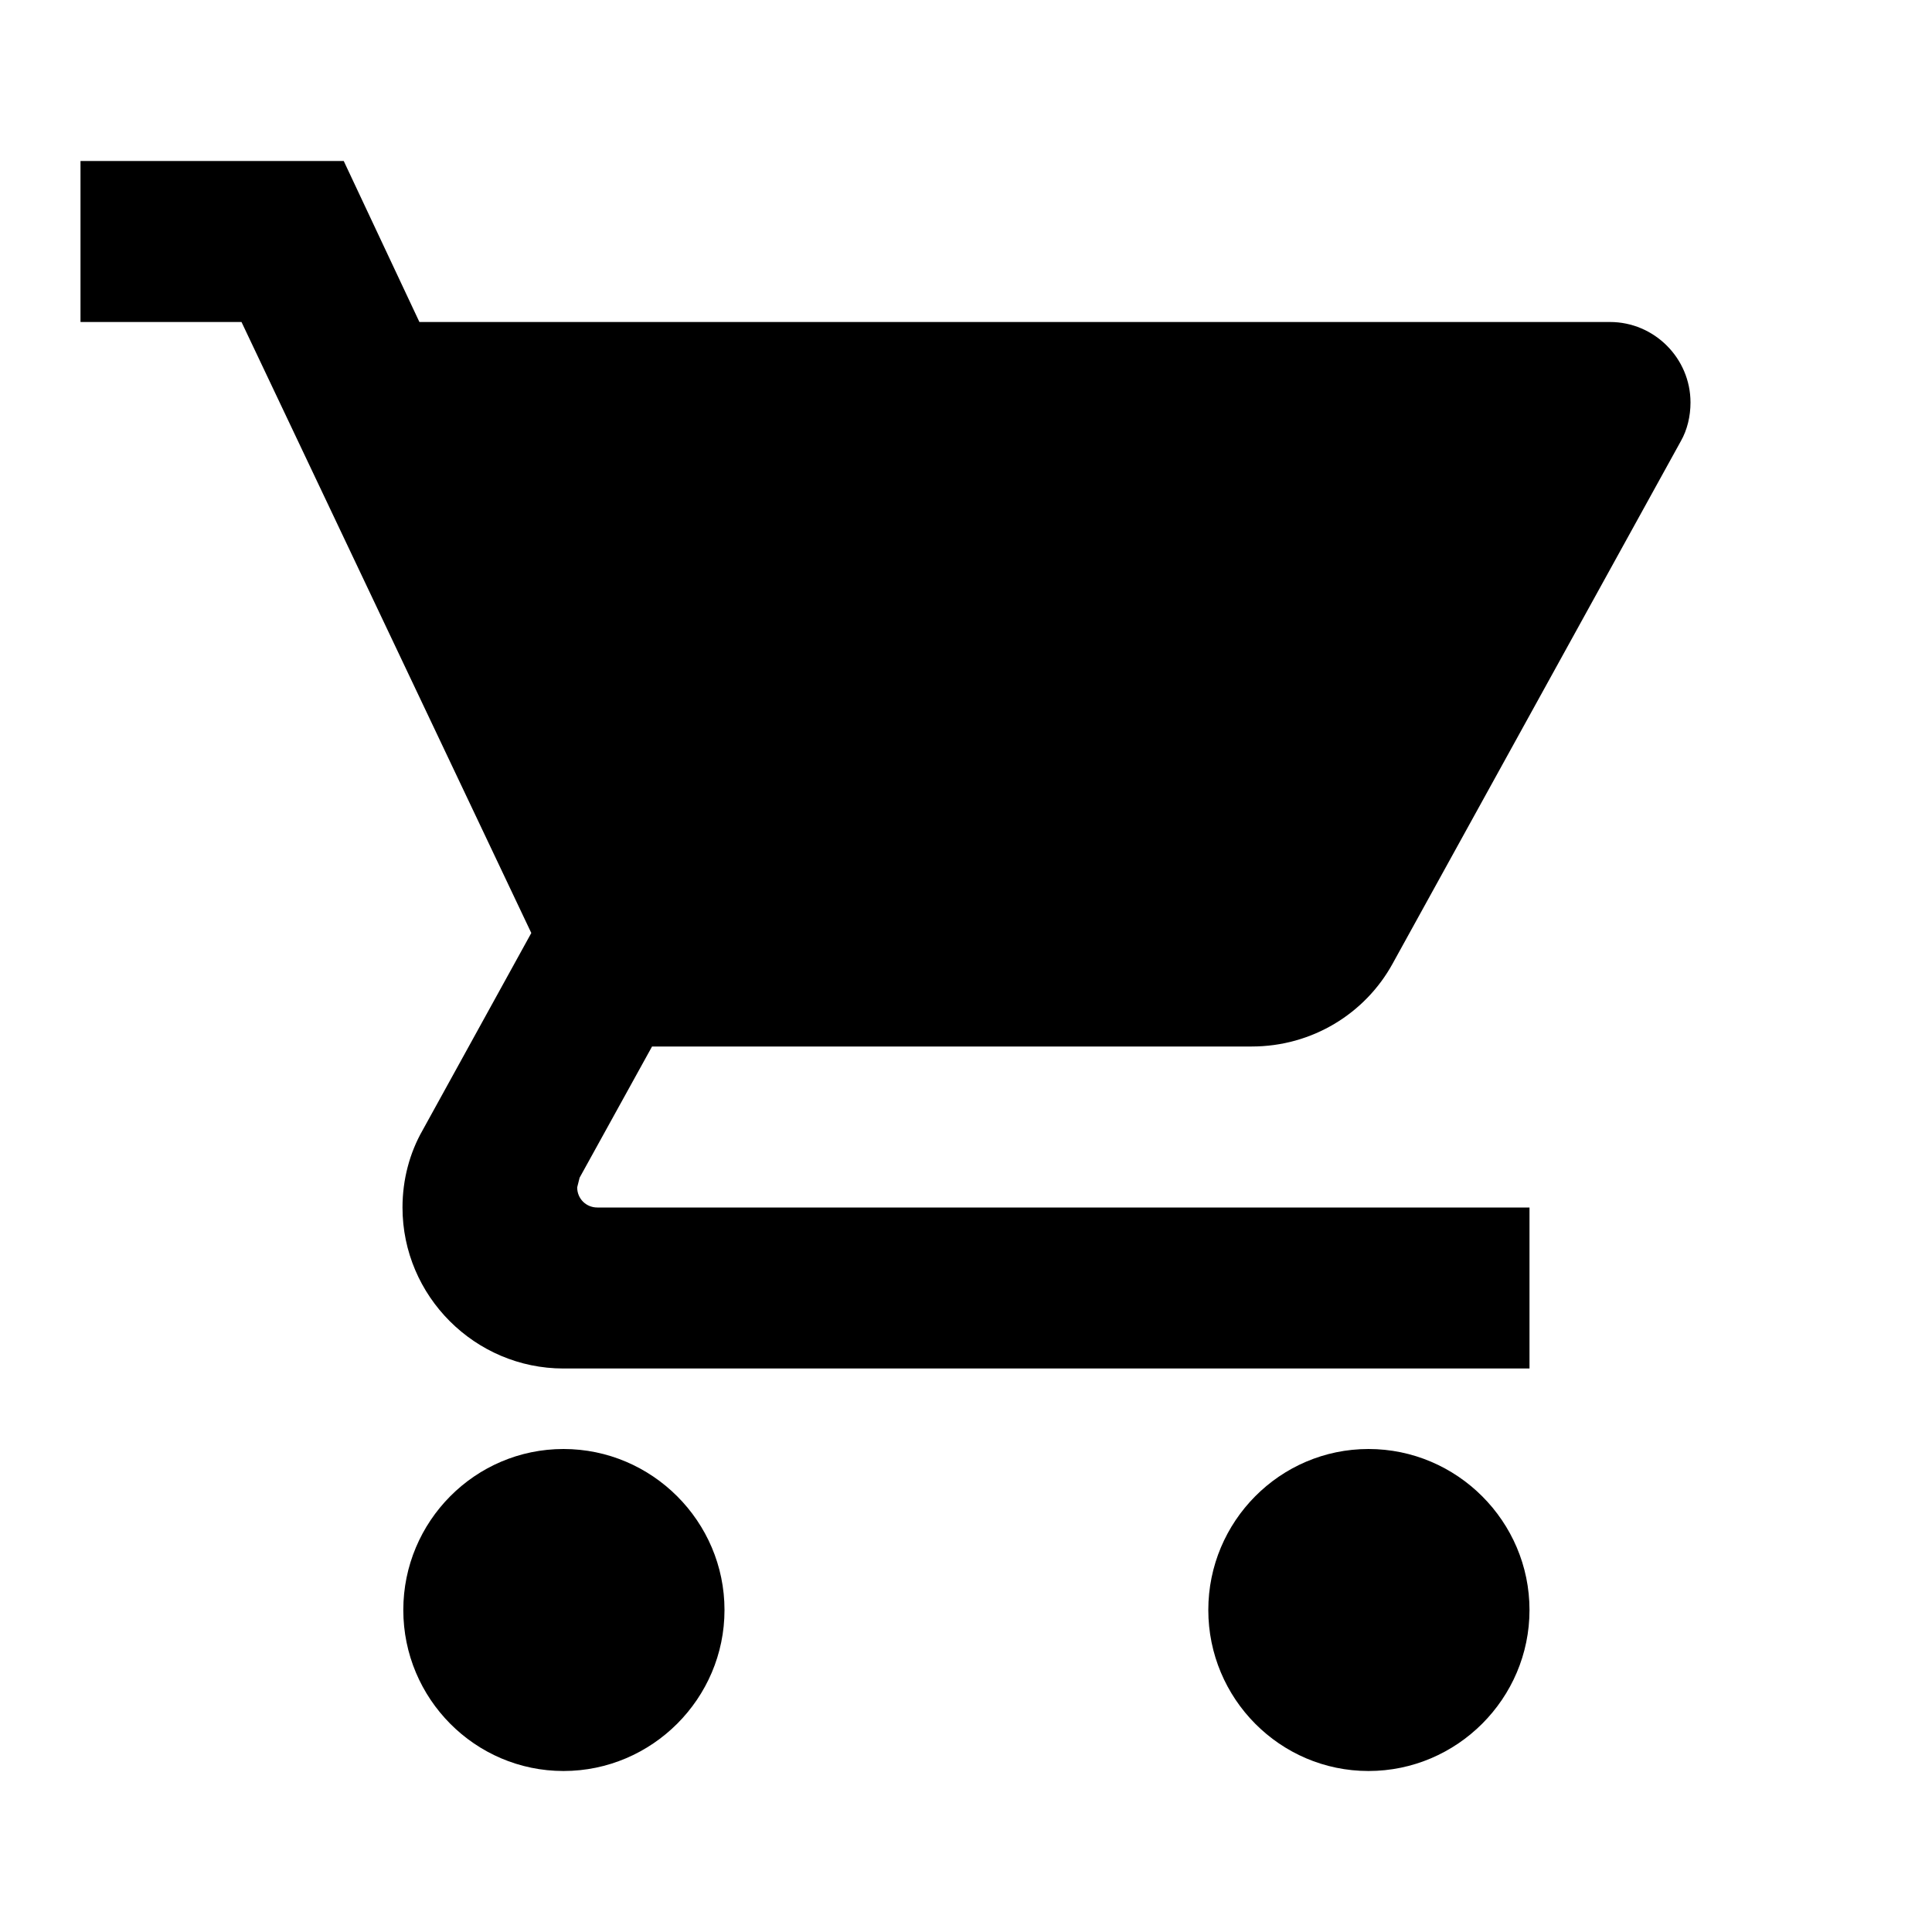
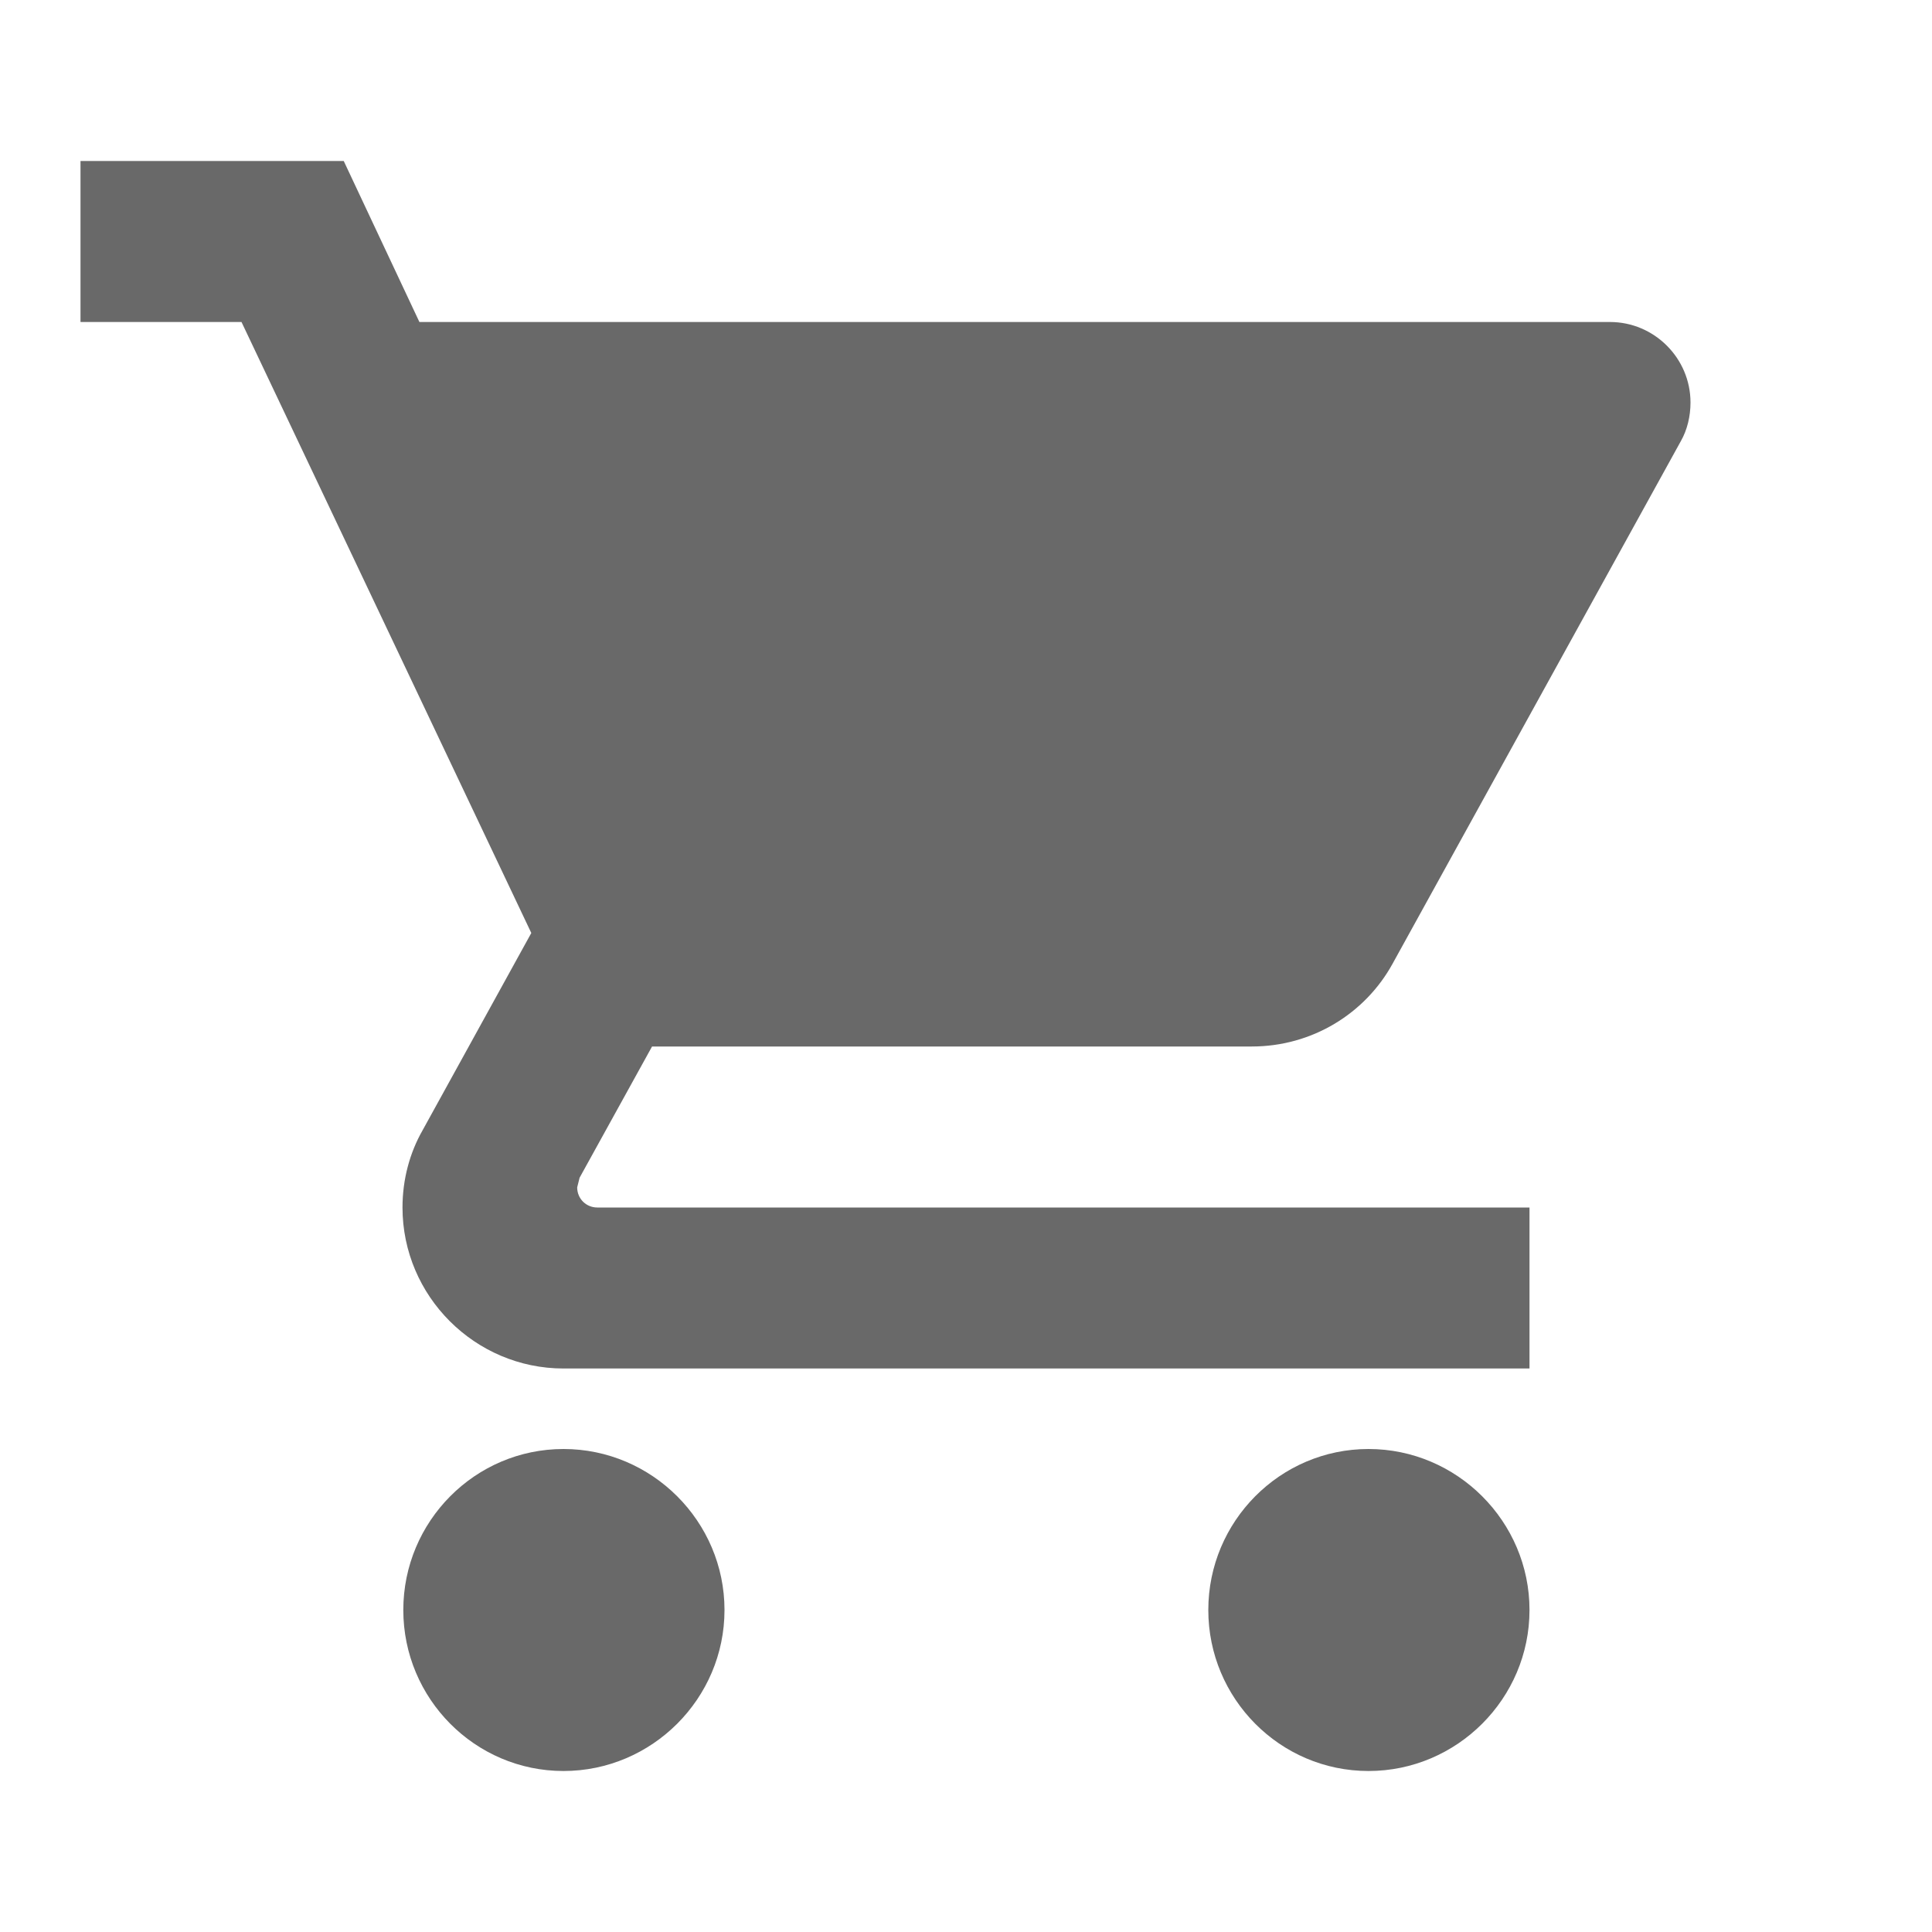
- <svg xmlns="http://www.w3.org/2000/svg" fill="#000000" height="48" viewBox="0 0 24 24" width="48">
+ <svg xmlns="http://www.w3.org/2000/svg" fill="#696969" height="48" viewBox="0 0 24 24" width="48">
  <path d="M7 18c-1.1 0-1.99.9-1.99 2S5.9 22 7 22s2-.9 2-2-.9-2-2-2zM1 2v2h2l3.6 7.59-1.35 2.45c-.16.28-.25.61-.25.96 0 1.1.9 2 2 2h12v-2H7.42c-.14 0-.25-.11-.25-.25l.03-.12.9-1.63h7.45c.75 0 1.41-.41 1.75-1.03l3.58-6.49c.08-.14.12-.31.12-.48 0-.55-.45-1-1-1H5.21l-.94-2H1zm16 16c-1.1 0-1.99.9-1.99 2s.89 2 1.99 2 2-.9 2-2-.9-2-2-2z" />
  <path d="M0 0h24v24H0z" fill="none" />
</svg>
